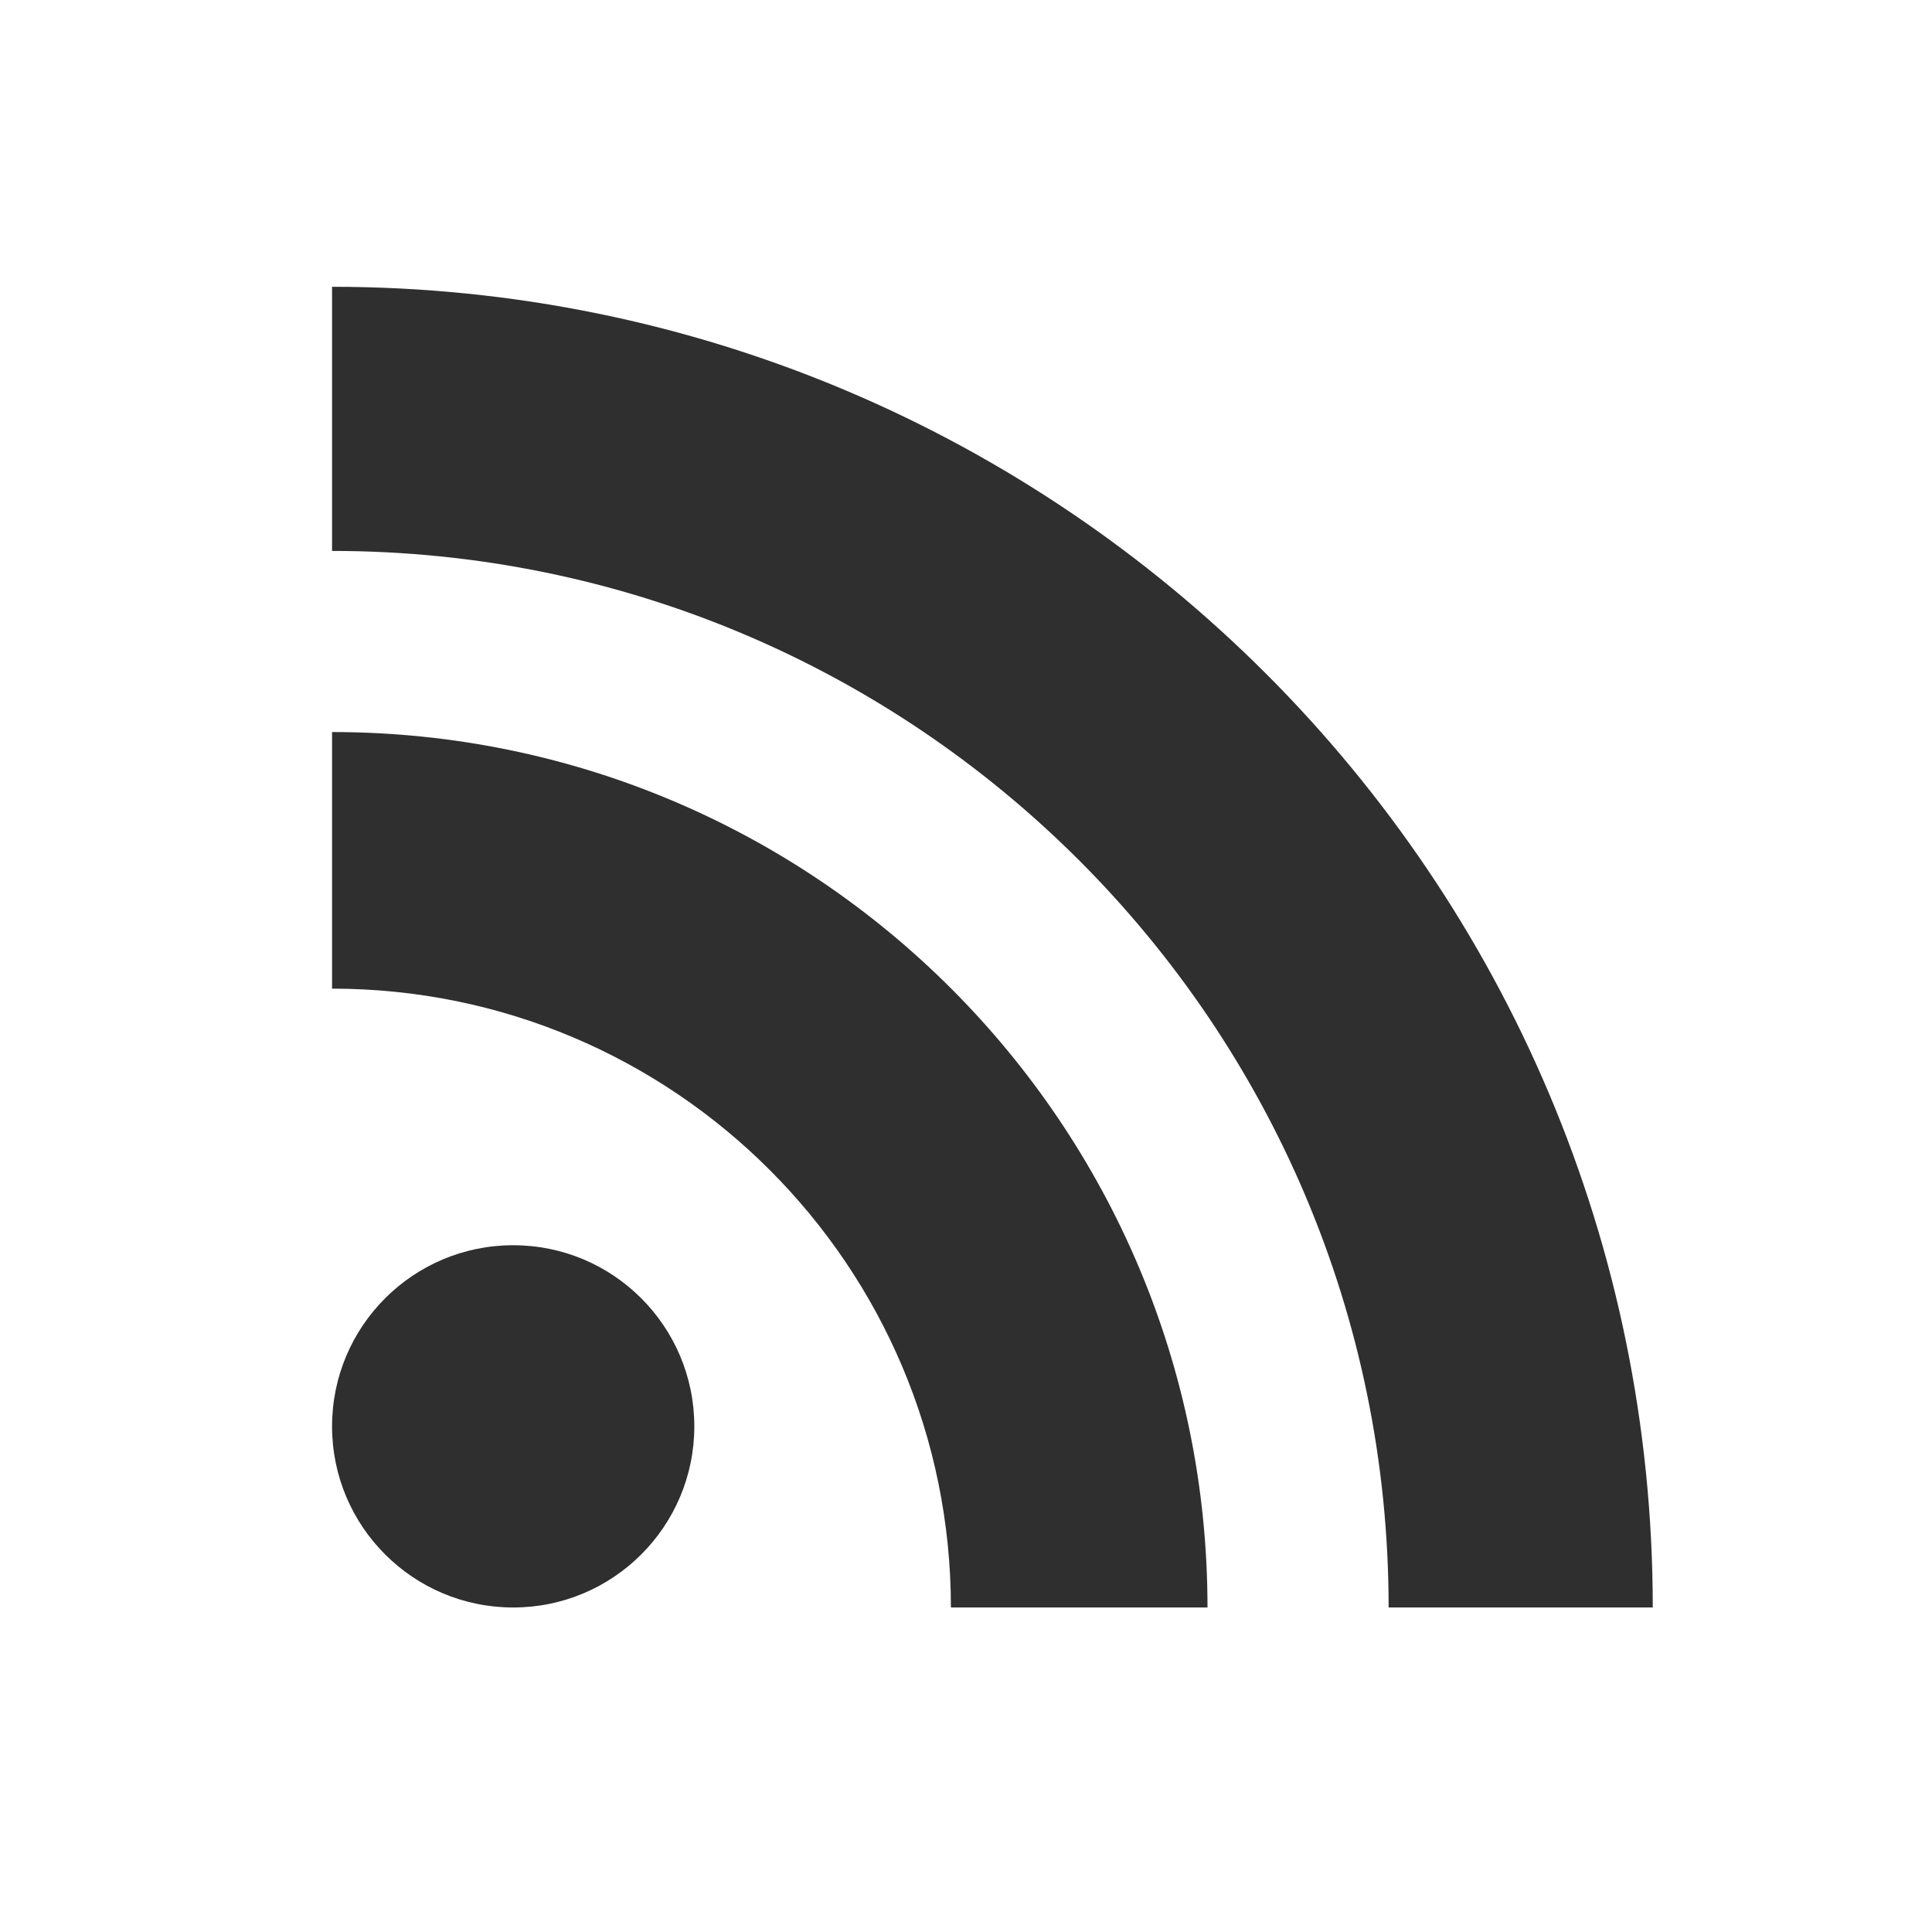
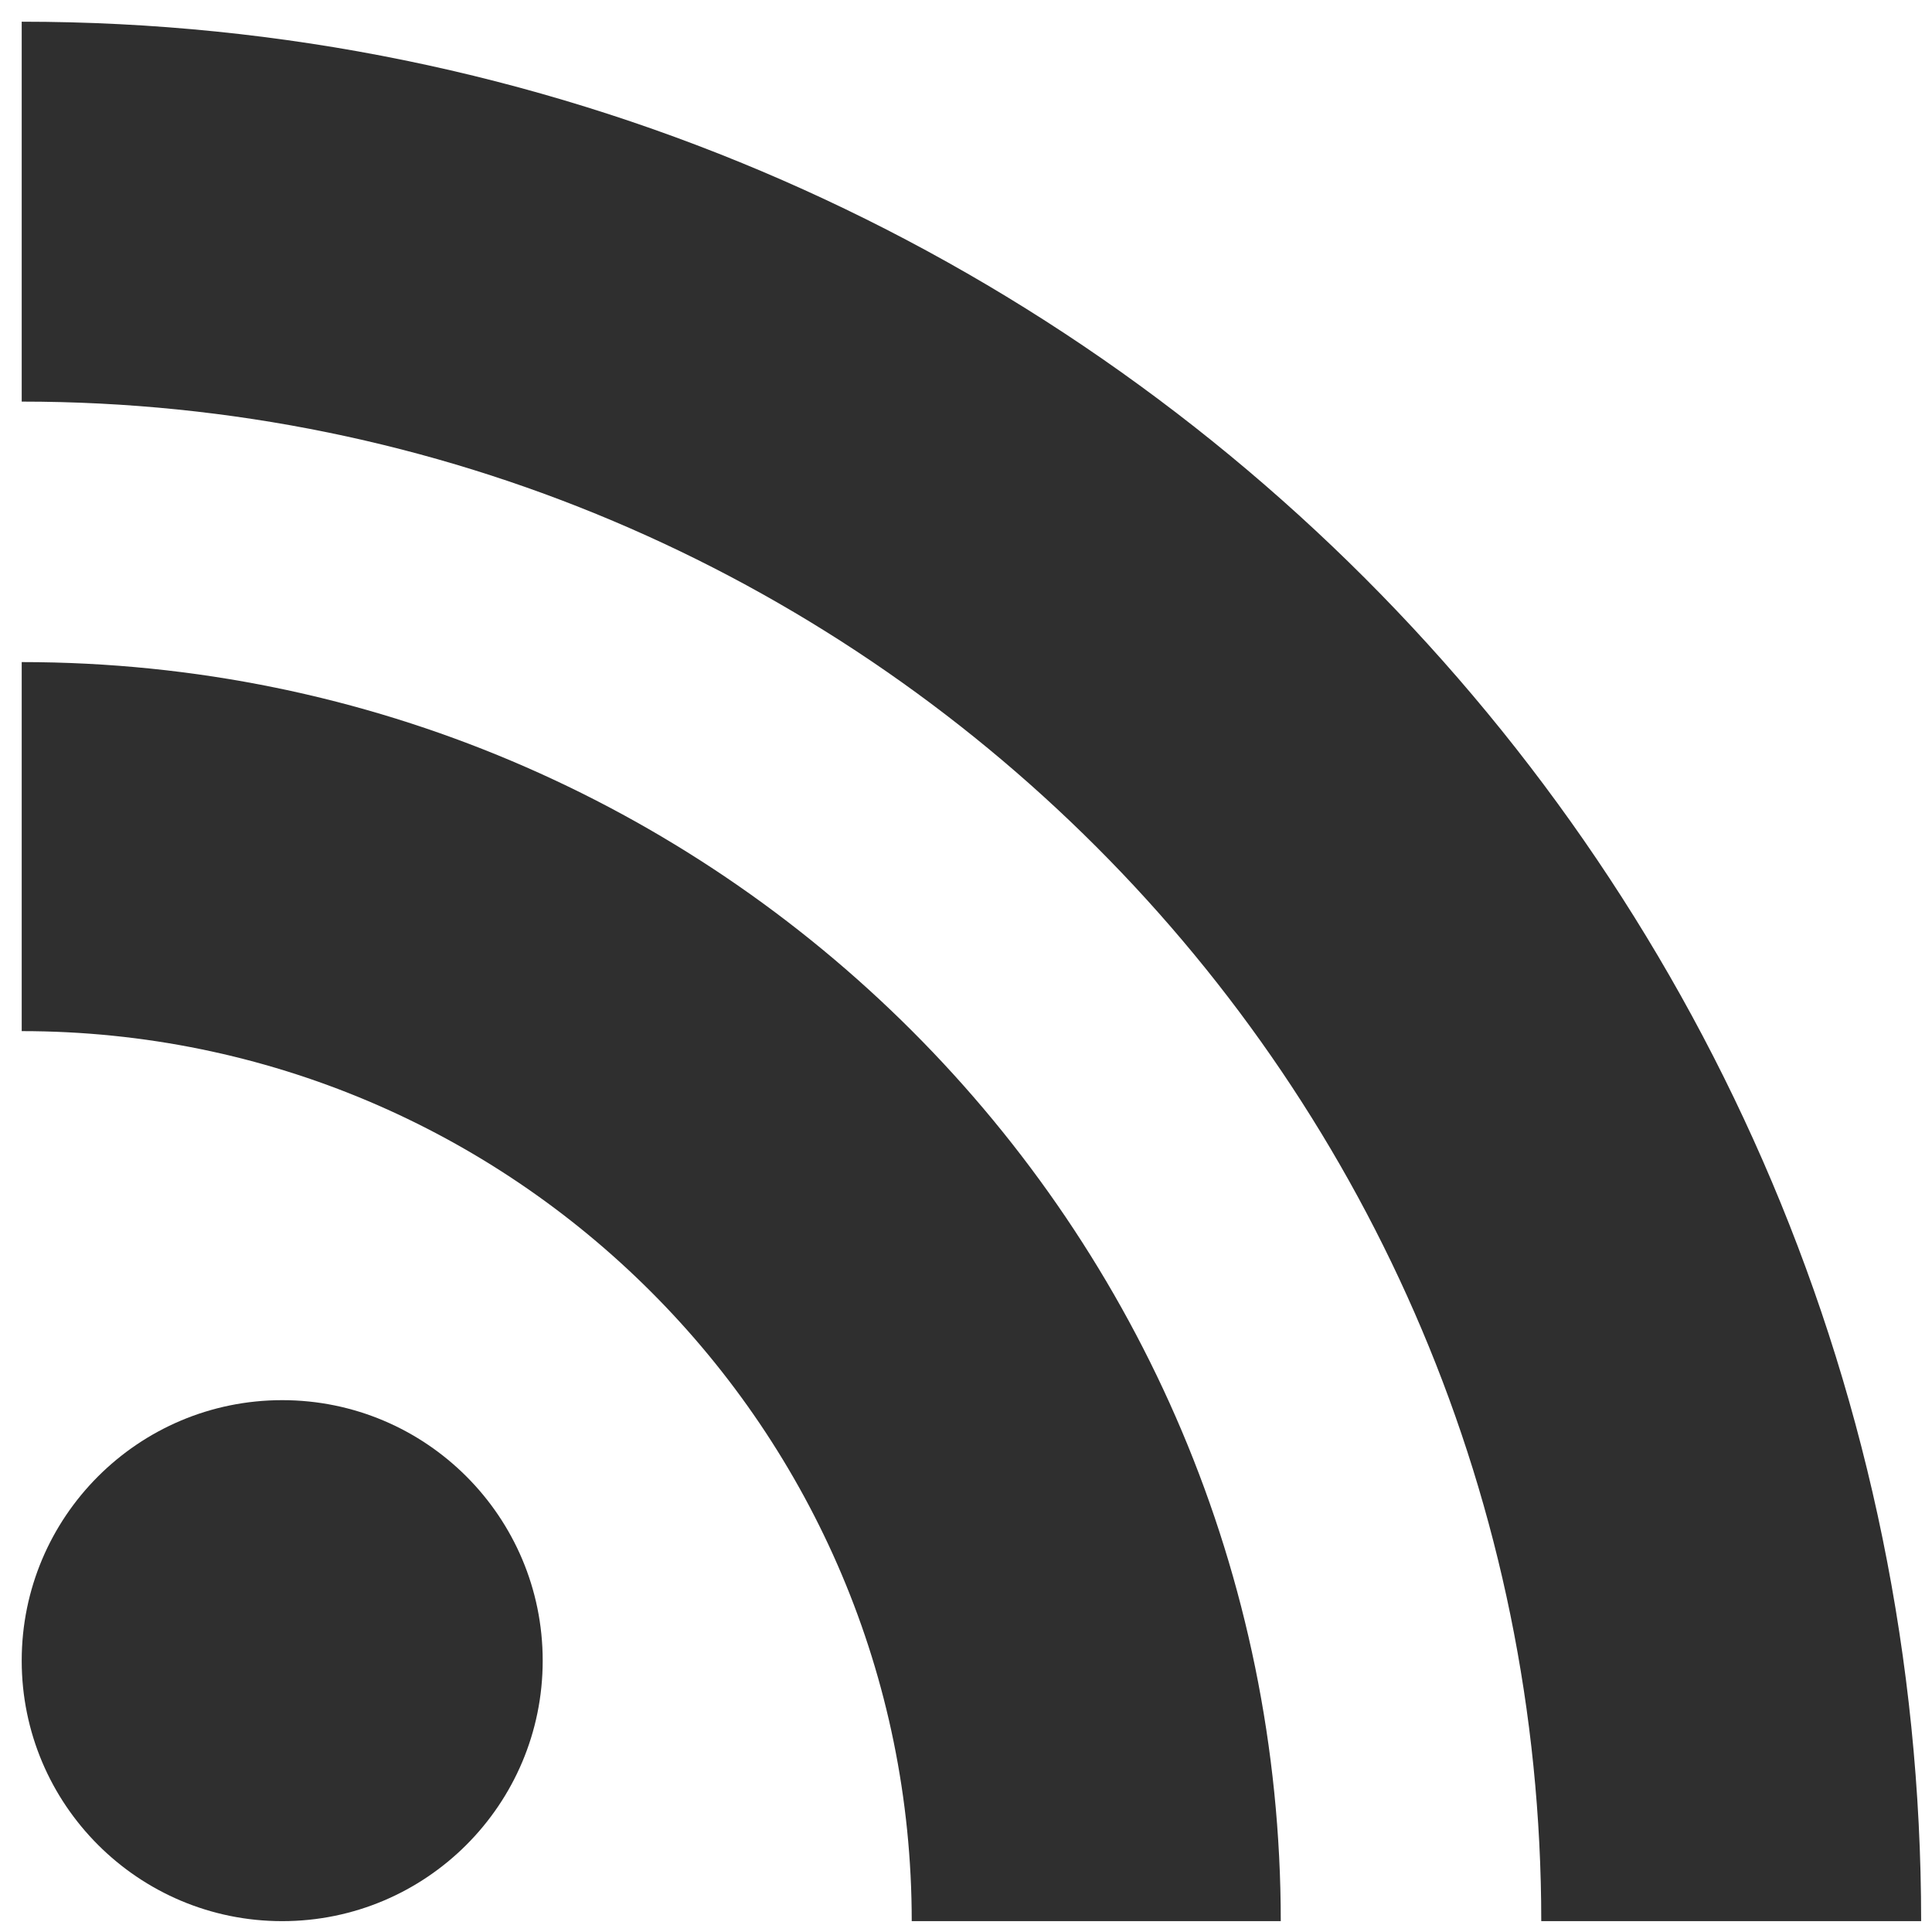
- <svg xmlns="http://www.w3.org/2000/svg" version="1.1" width="128px" height="128px" id="RSSicon" viewBox="0 0 256 256">
+ <svg xmlns="http://www.w3.org/2000/svg" version="1.1" width="256px" height="256px" id="RSSicon" viewBox="42 36 178 178">
  <circle cx="68" cy="189" r="24" fill="#2f2f2f" />
  <path d="M160 213h-34a82 82 0 0 0 -82 -82v-34a116 116 0 0 1 116 116z" fill="#2f2f2f" />
  <path d="M184 213A140 140 0 0 0 44 73 V 38a175 175 0 0 1 175 175z" fill="#2f2f2f" />
</svg>
